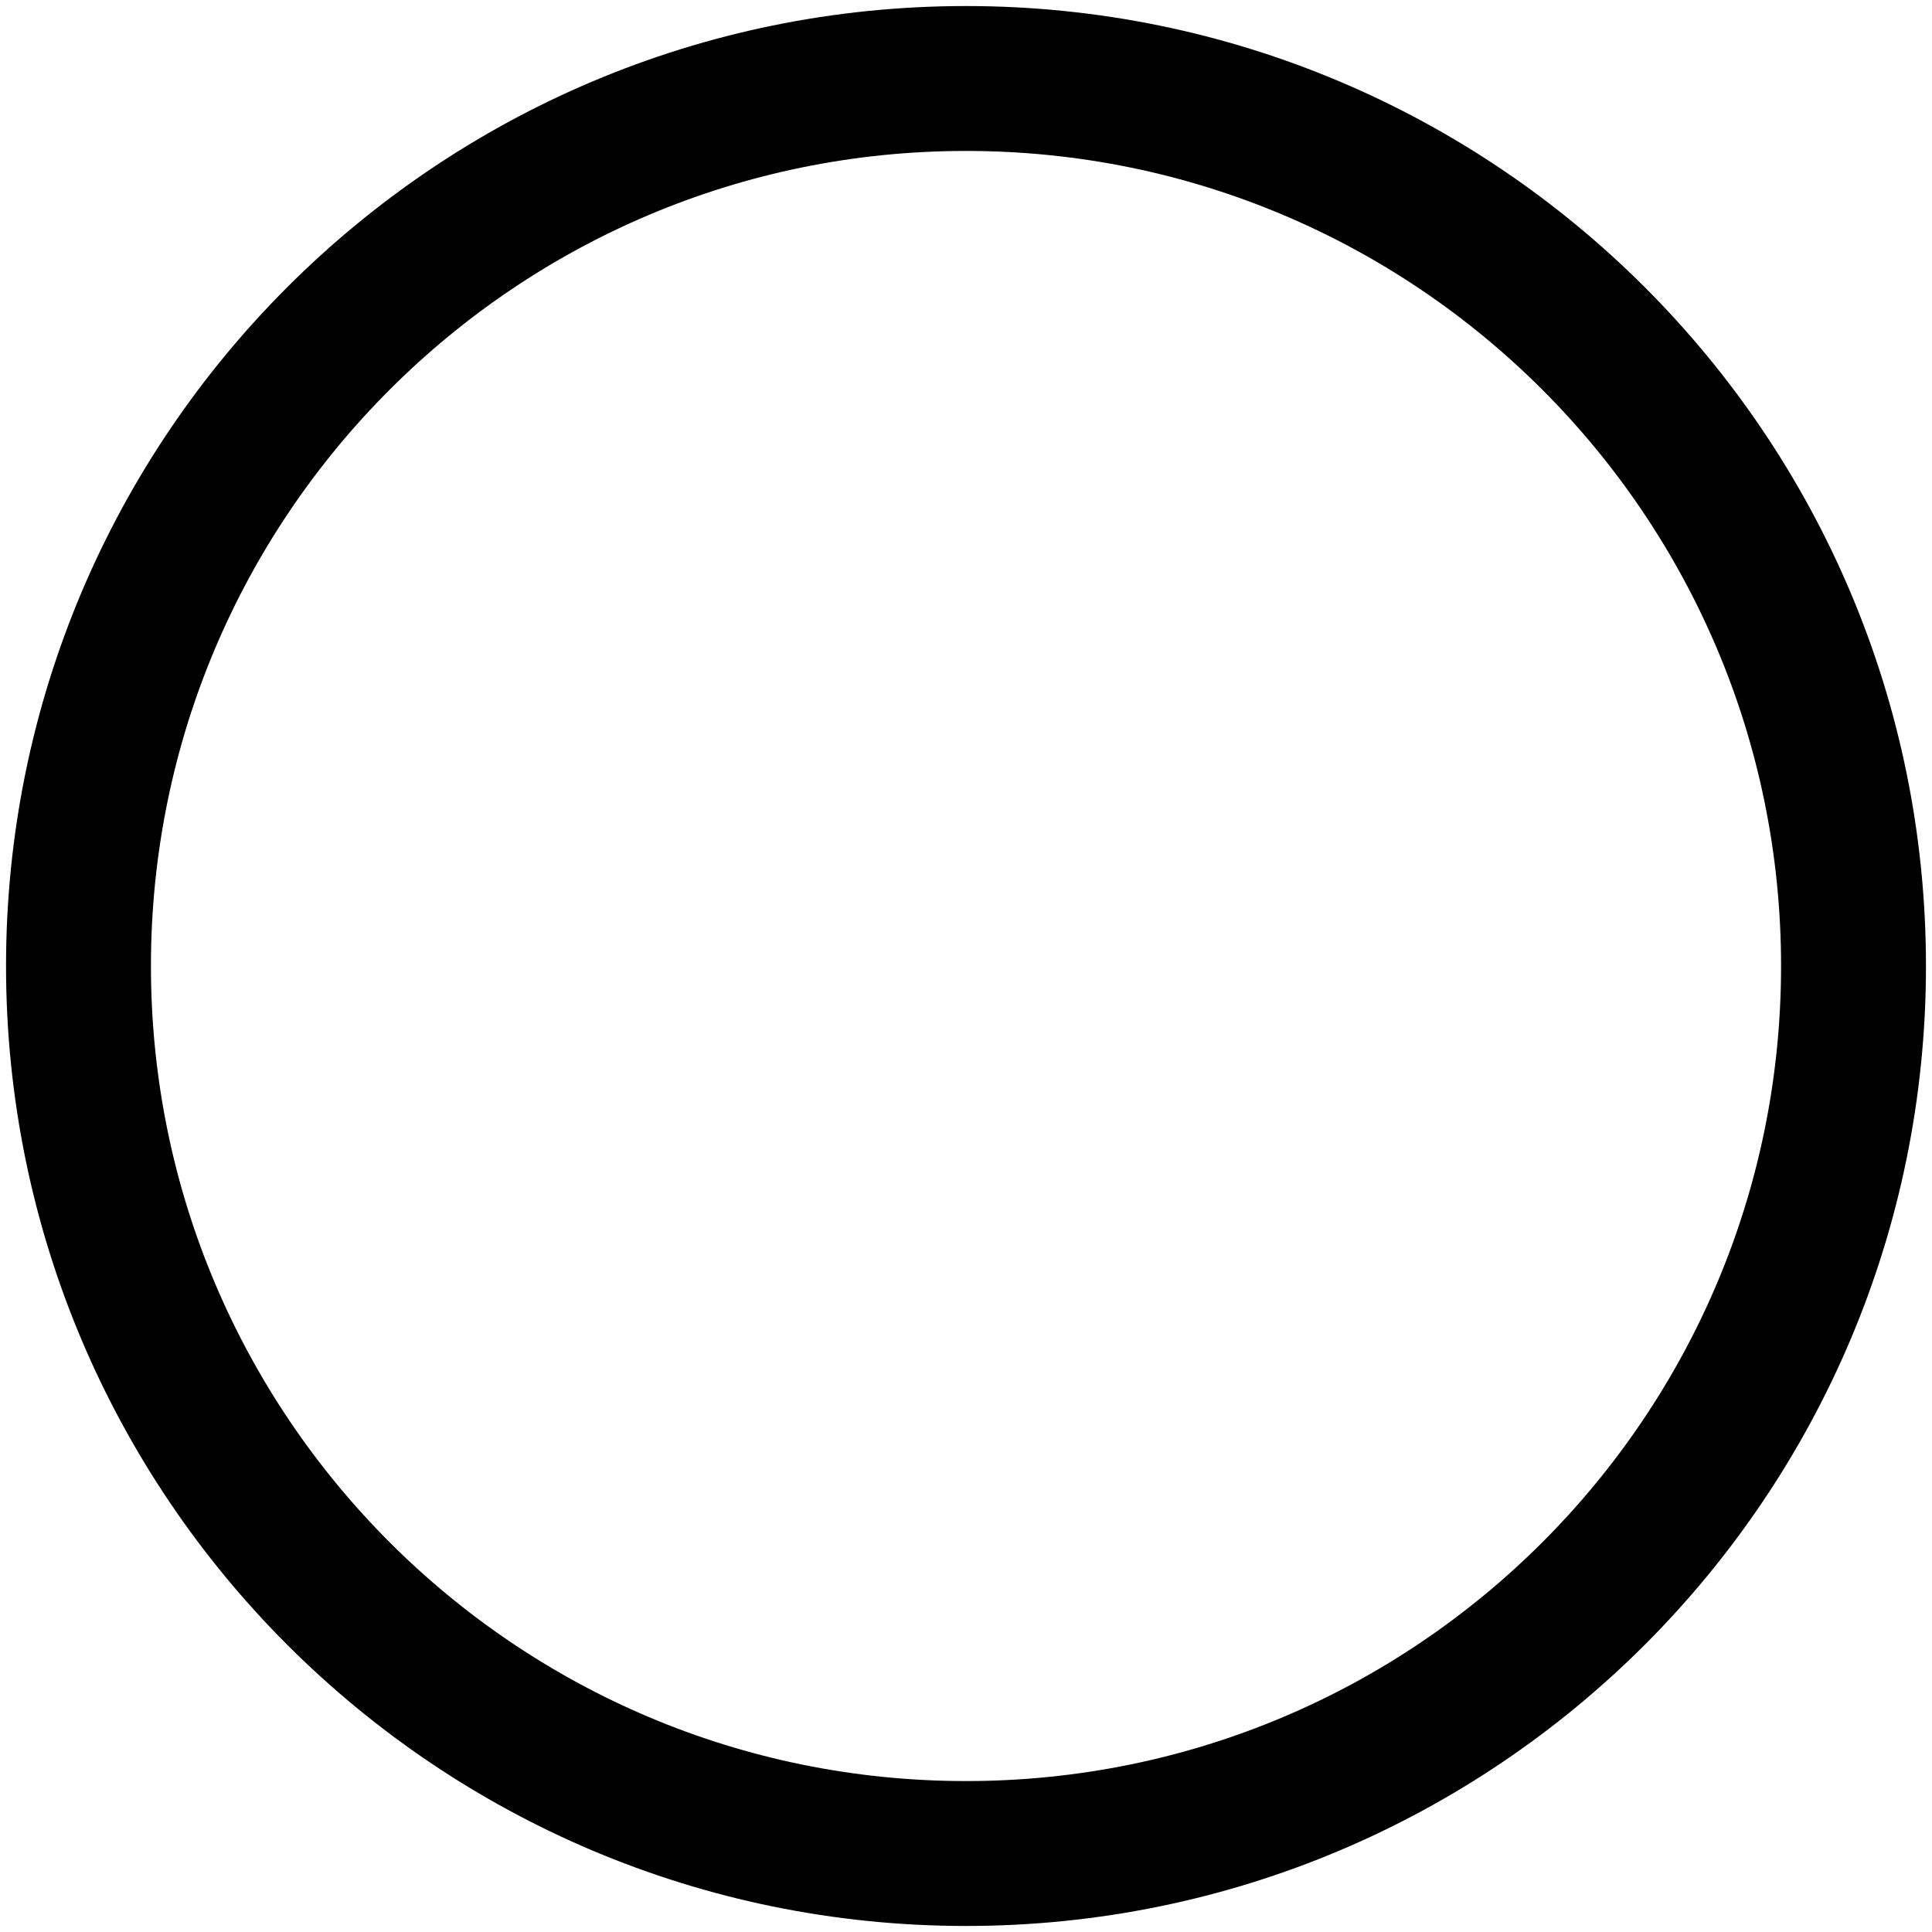
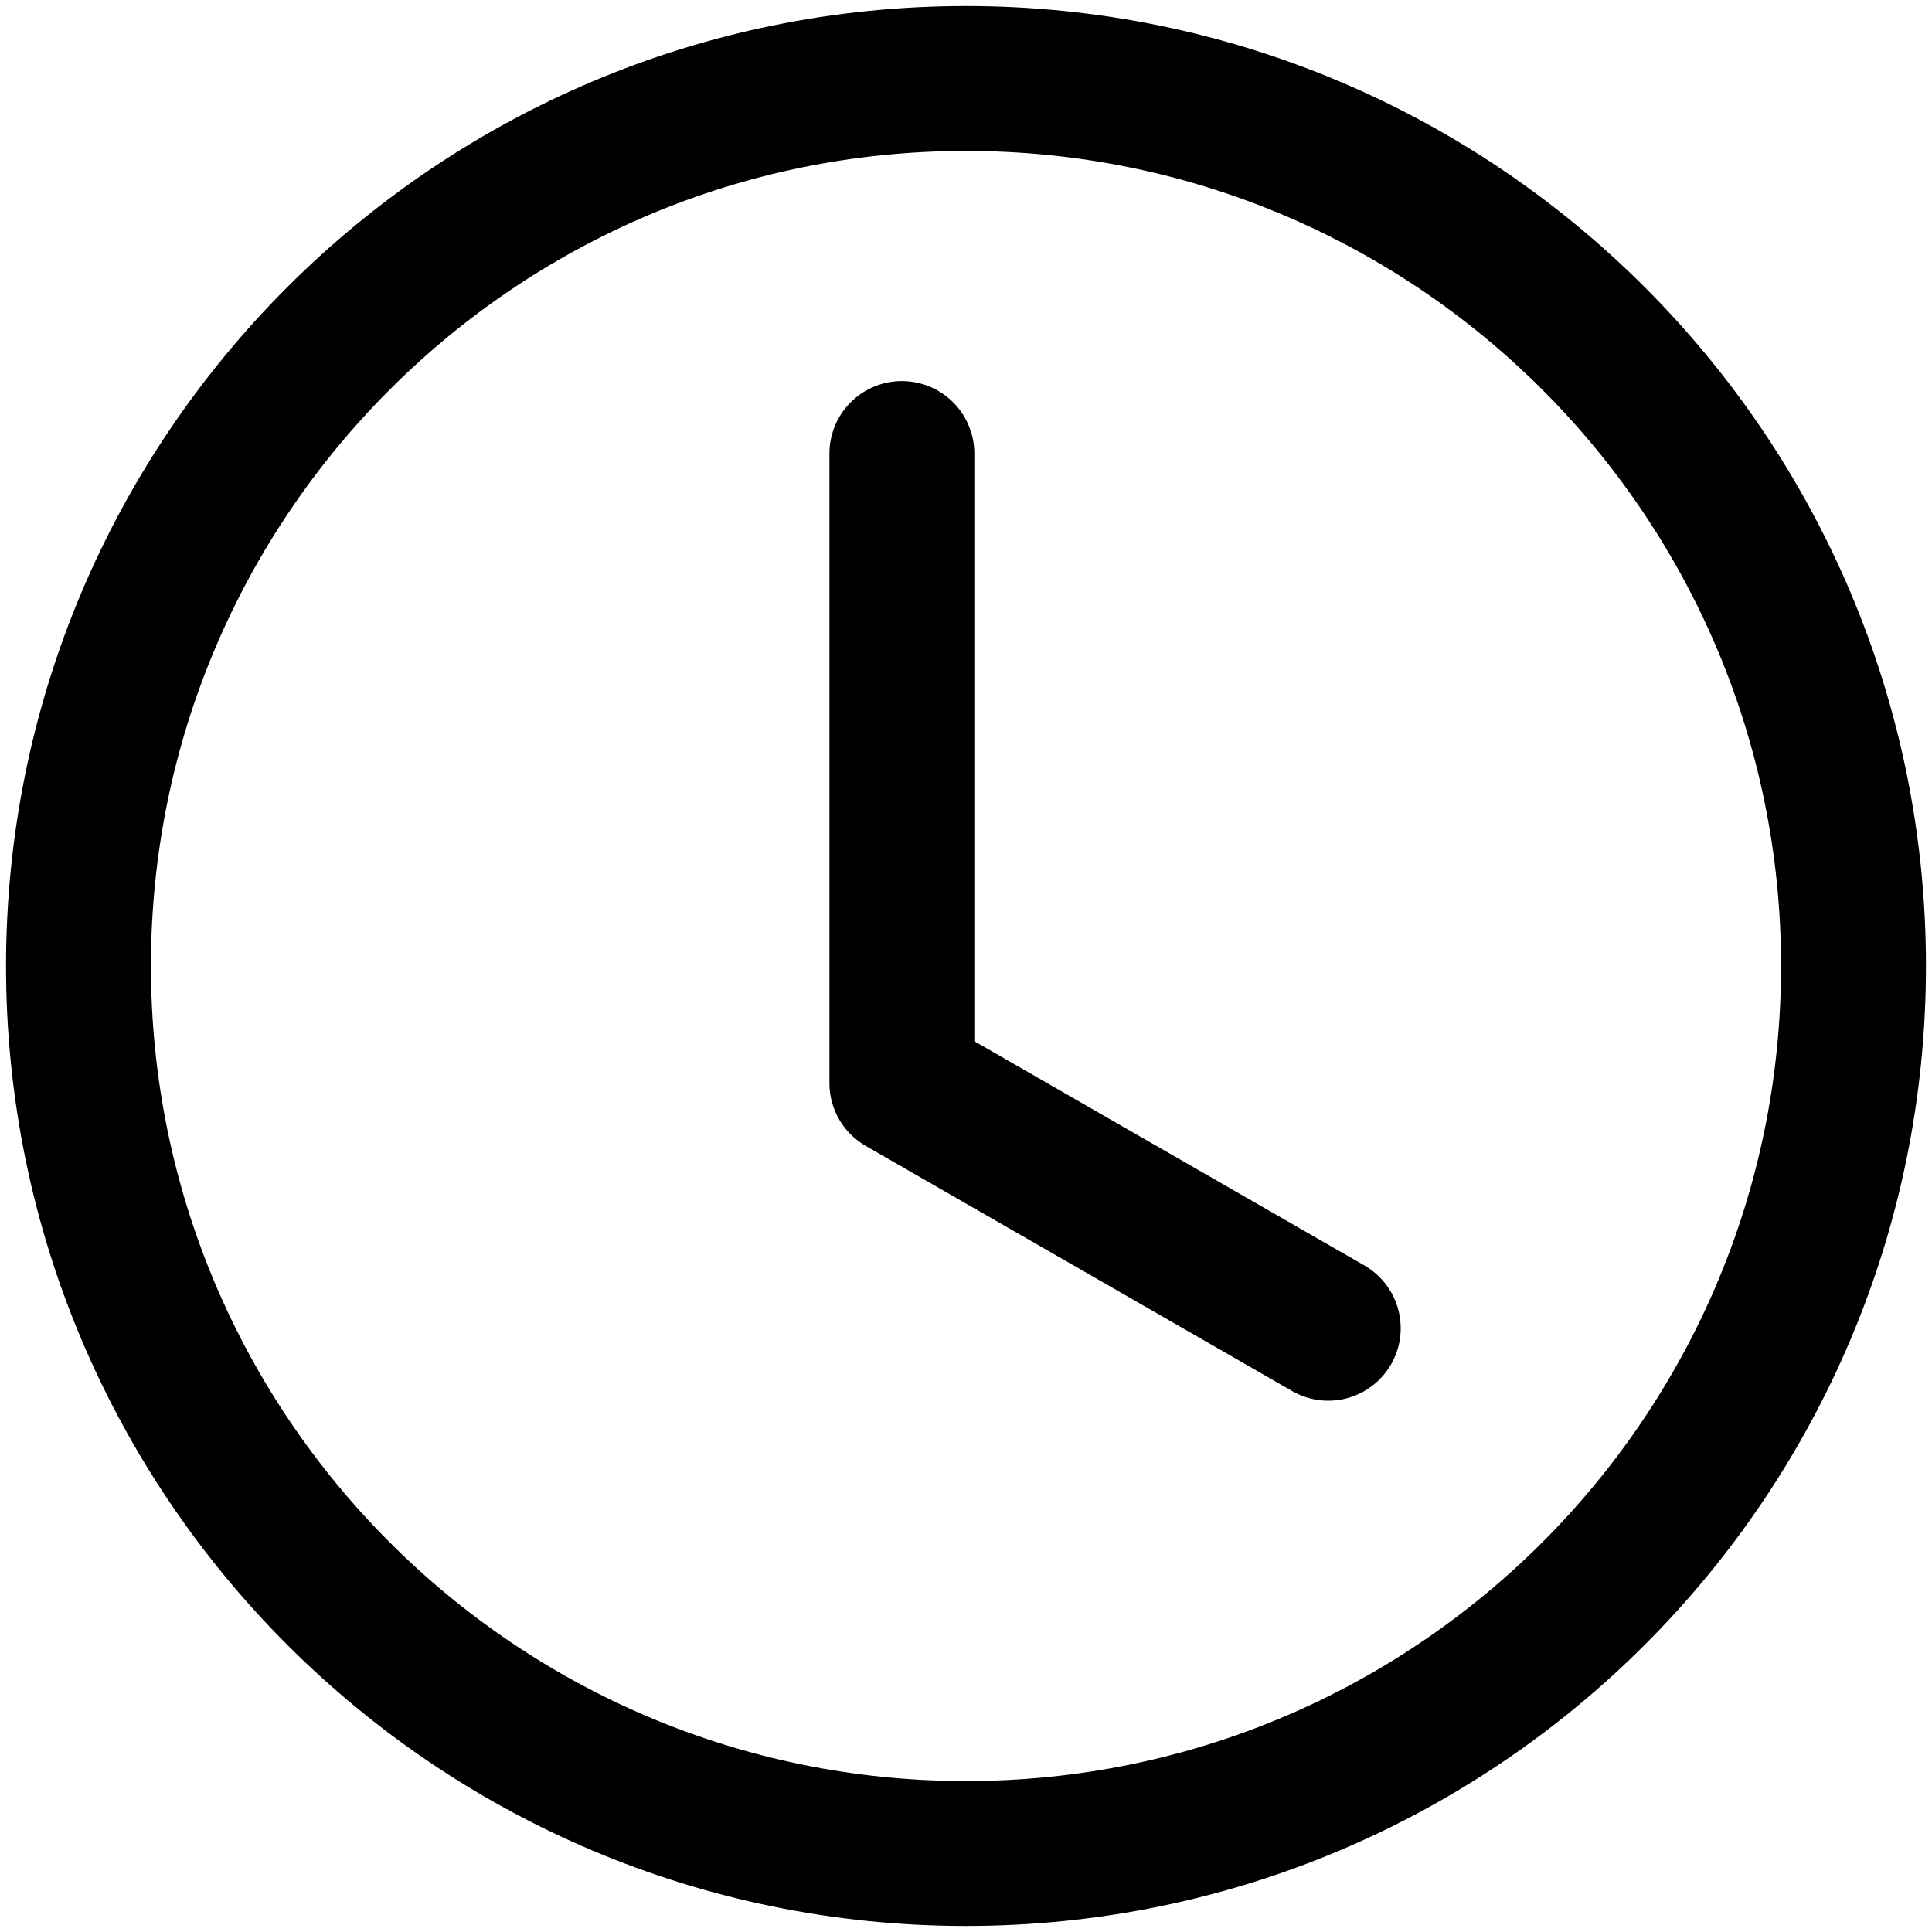
<svg xmlns="http://www.w3.org/2000/svg" width="16" height="16" viewBox="0 0 16 16" fill="none">
  <path d="M15.35 8C15.35 3.941 12.059 0.65 8 0.65C3.941 0.65 0.65 3.941 0.65 8C0.65 12.059 3.941 15.35 8 15.35C12.059 15.35 15.35 12.059 15.35 8Z" stroke="black" stroke-width="1.2" stroke-miterlimit="10" />
+   <path d="M7.469 3.756V8.97L11 11" stroke="black" stroke-width="1.2" stroke-linecap="round" stroke-linejoin="round" />
</svg>
